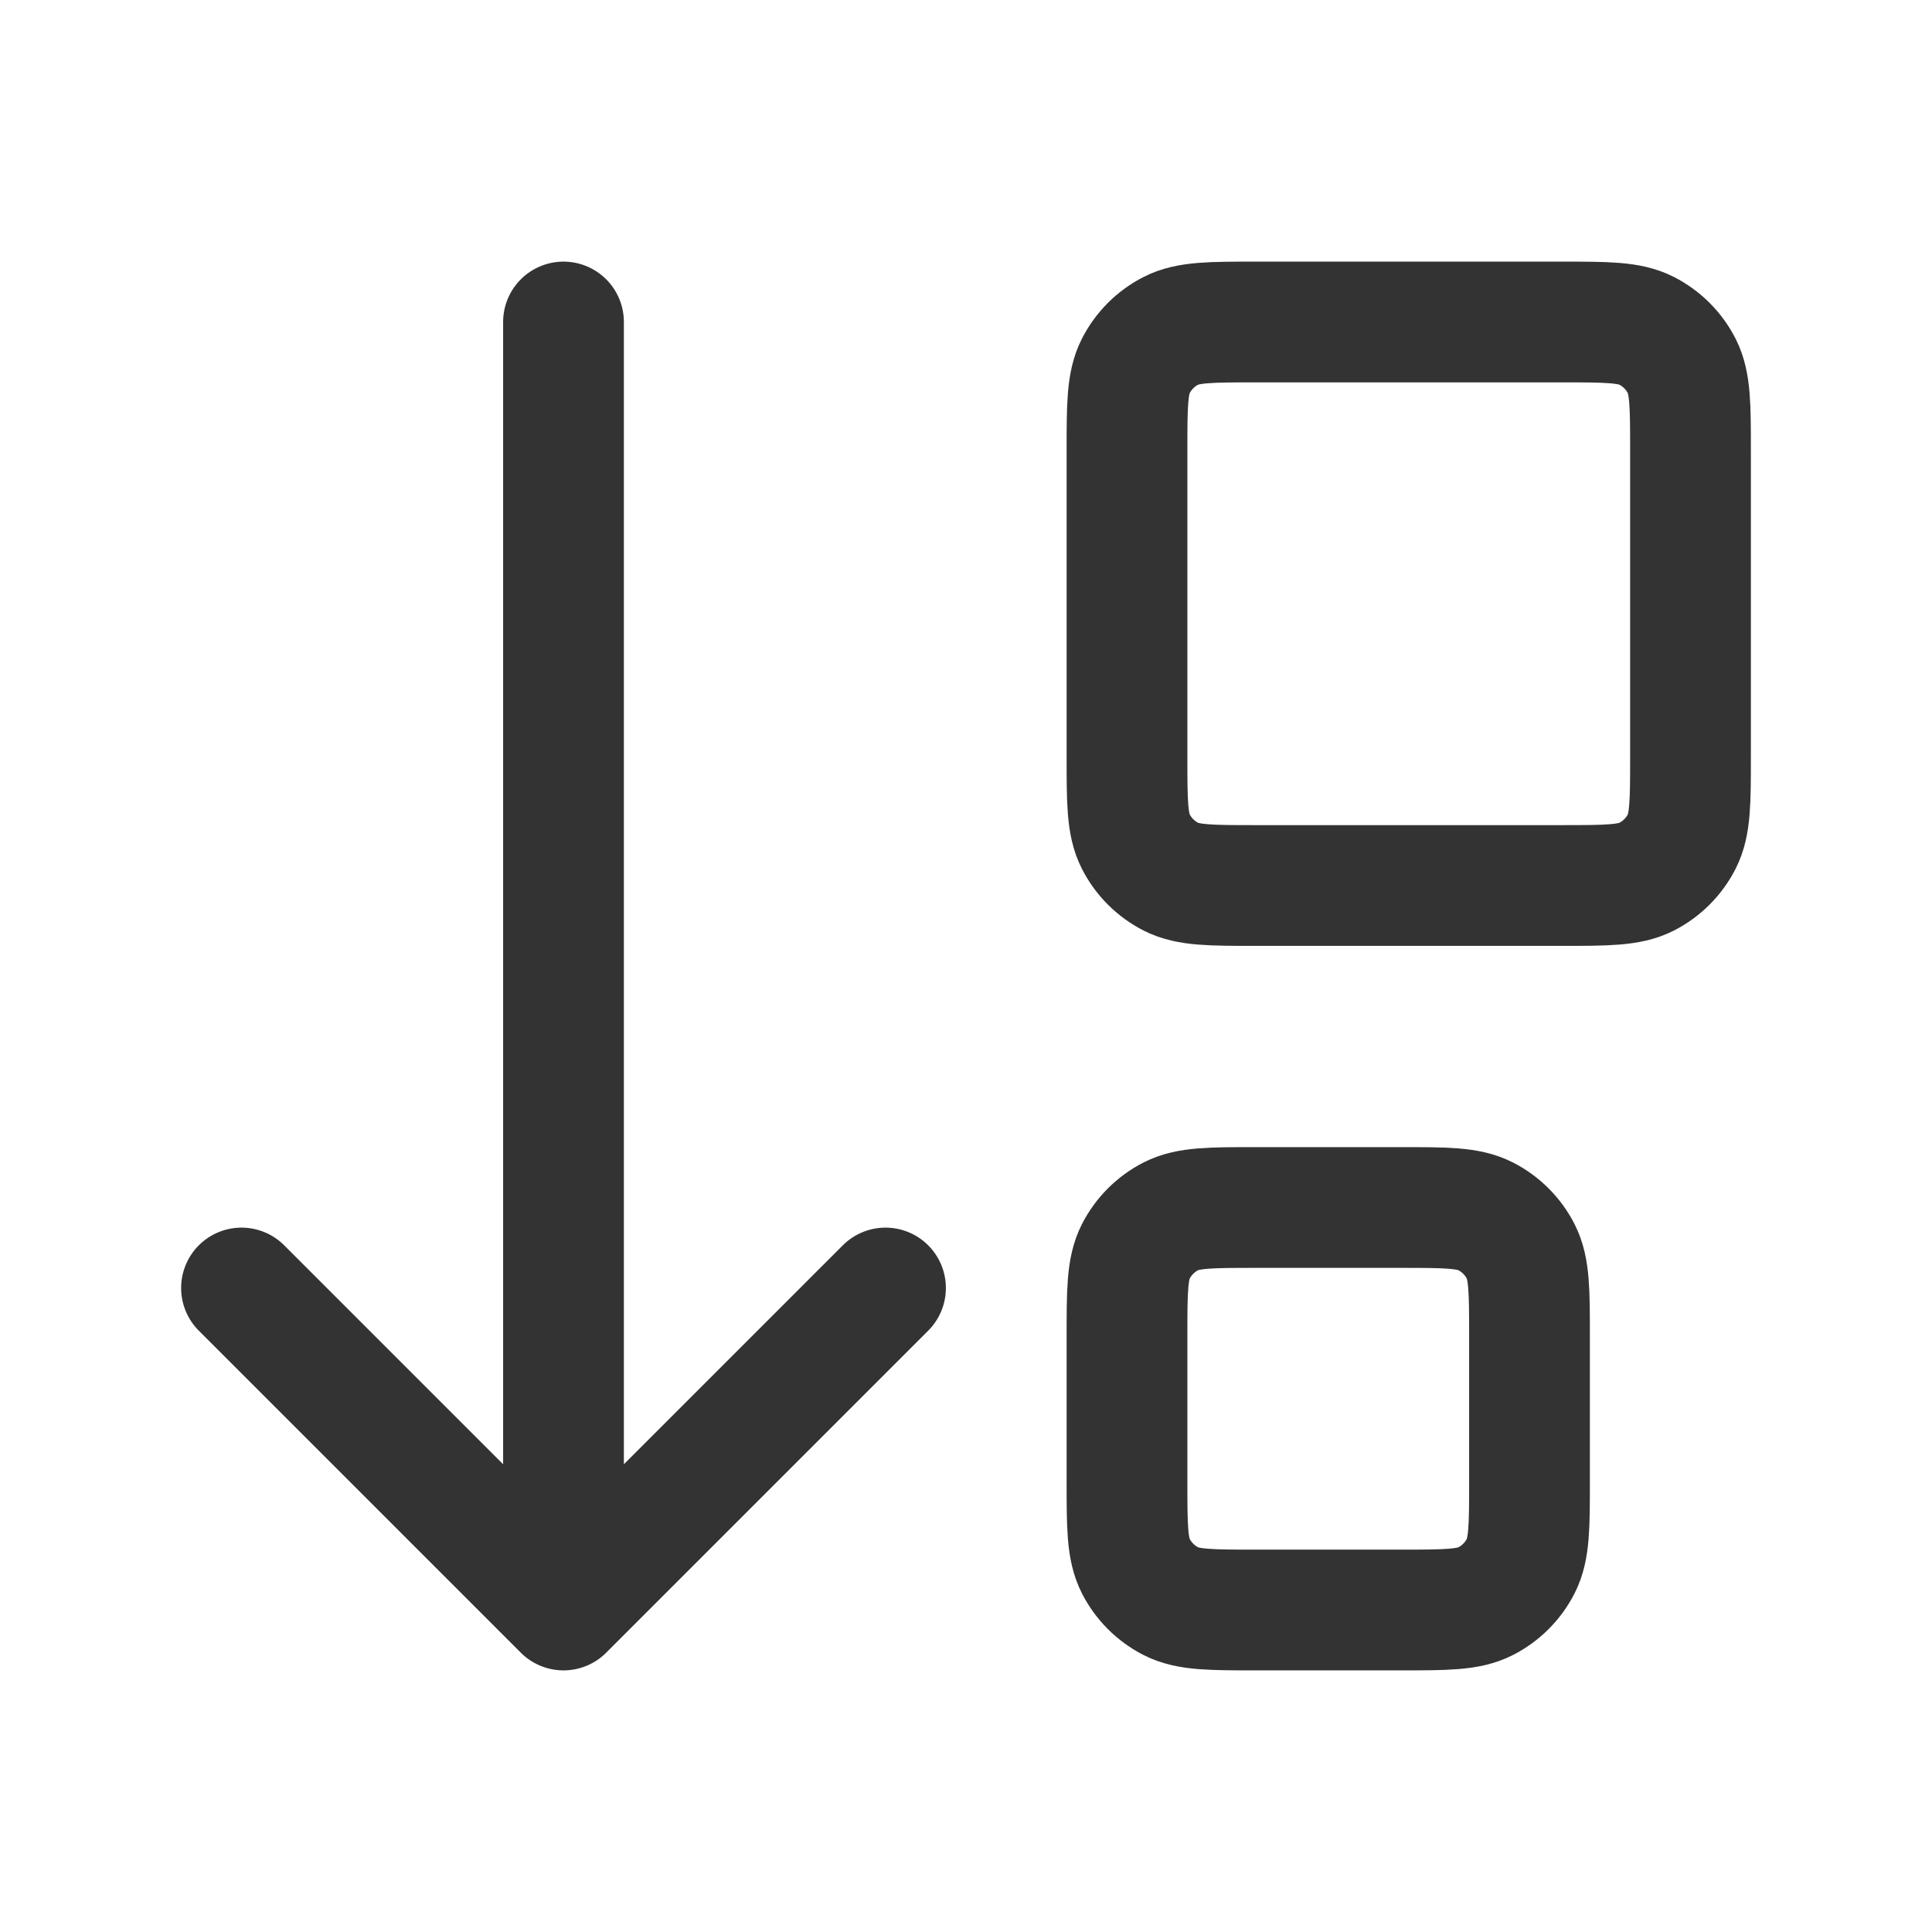
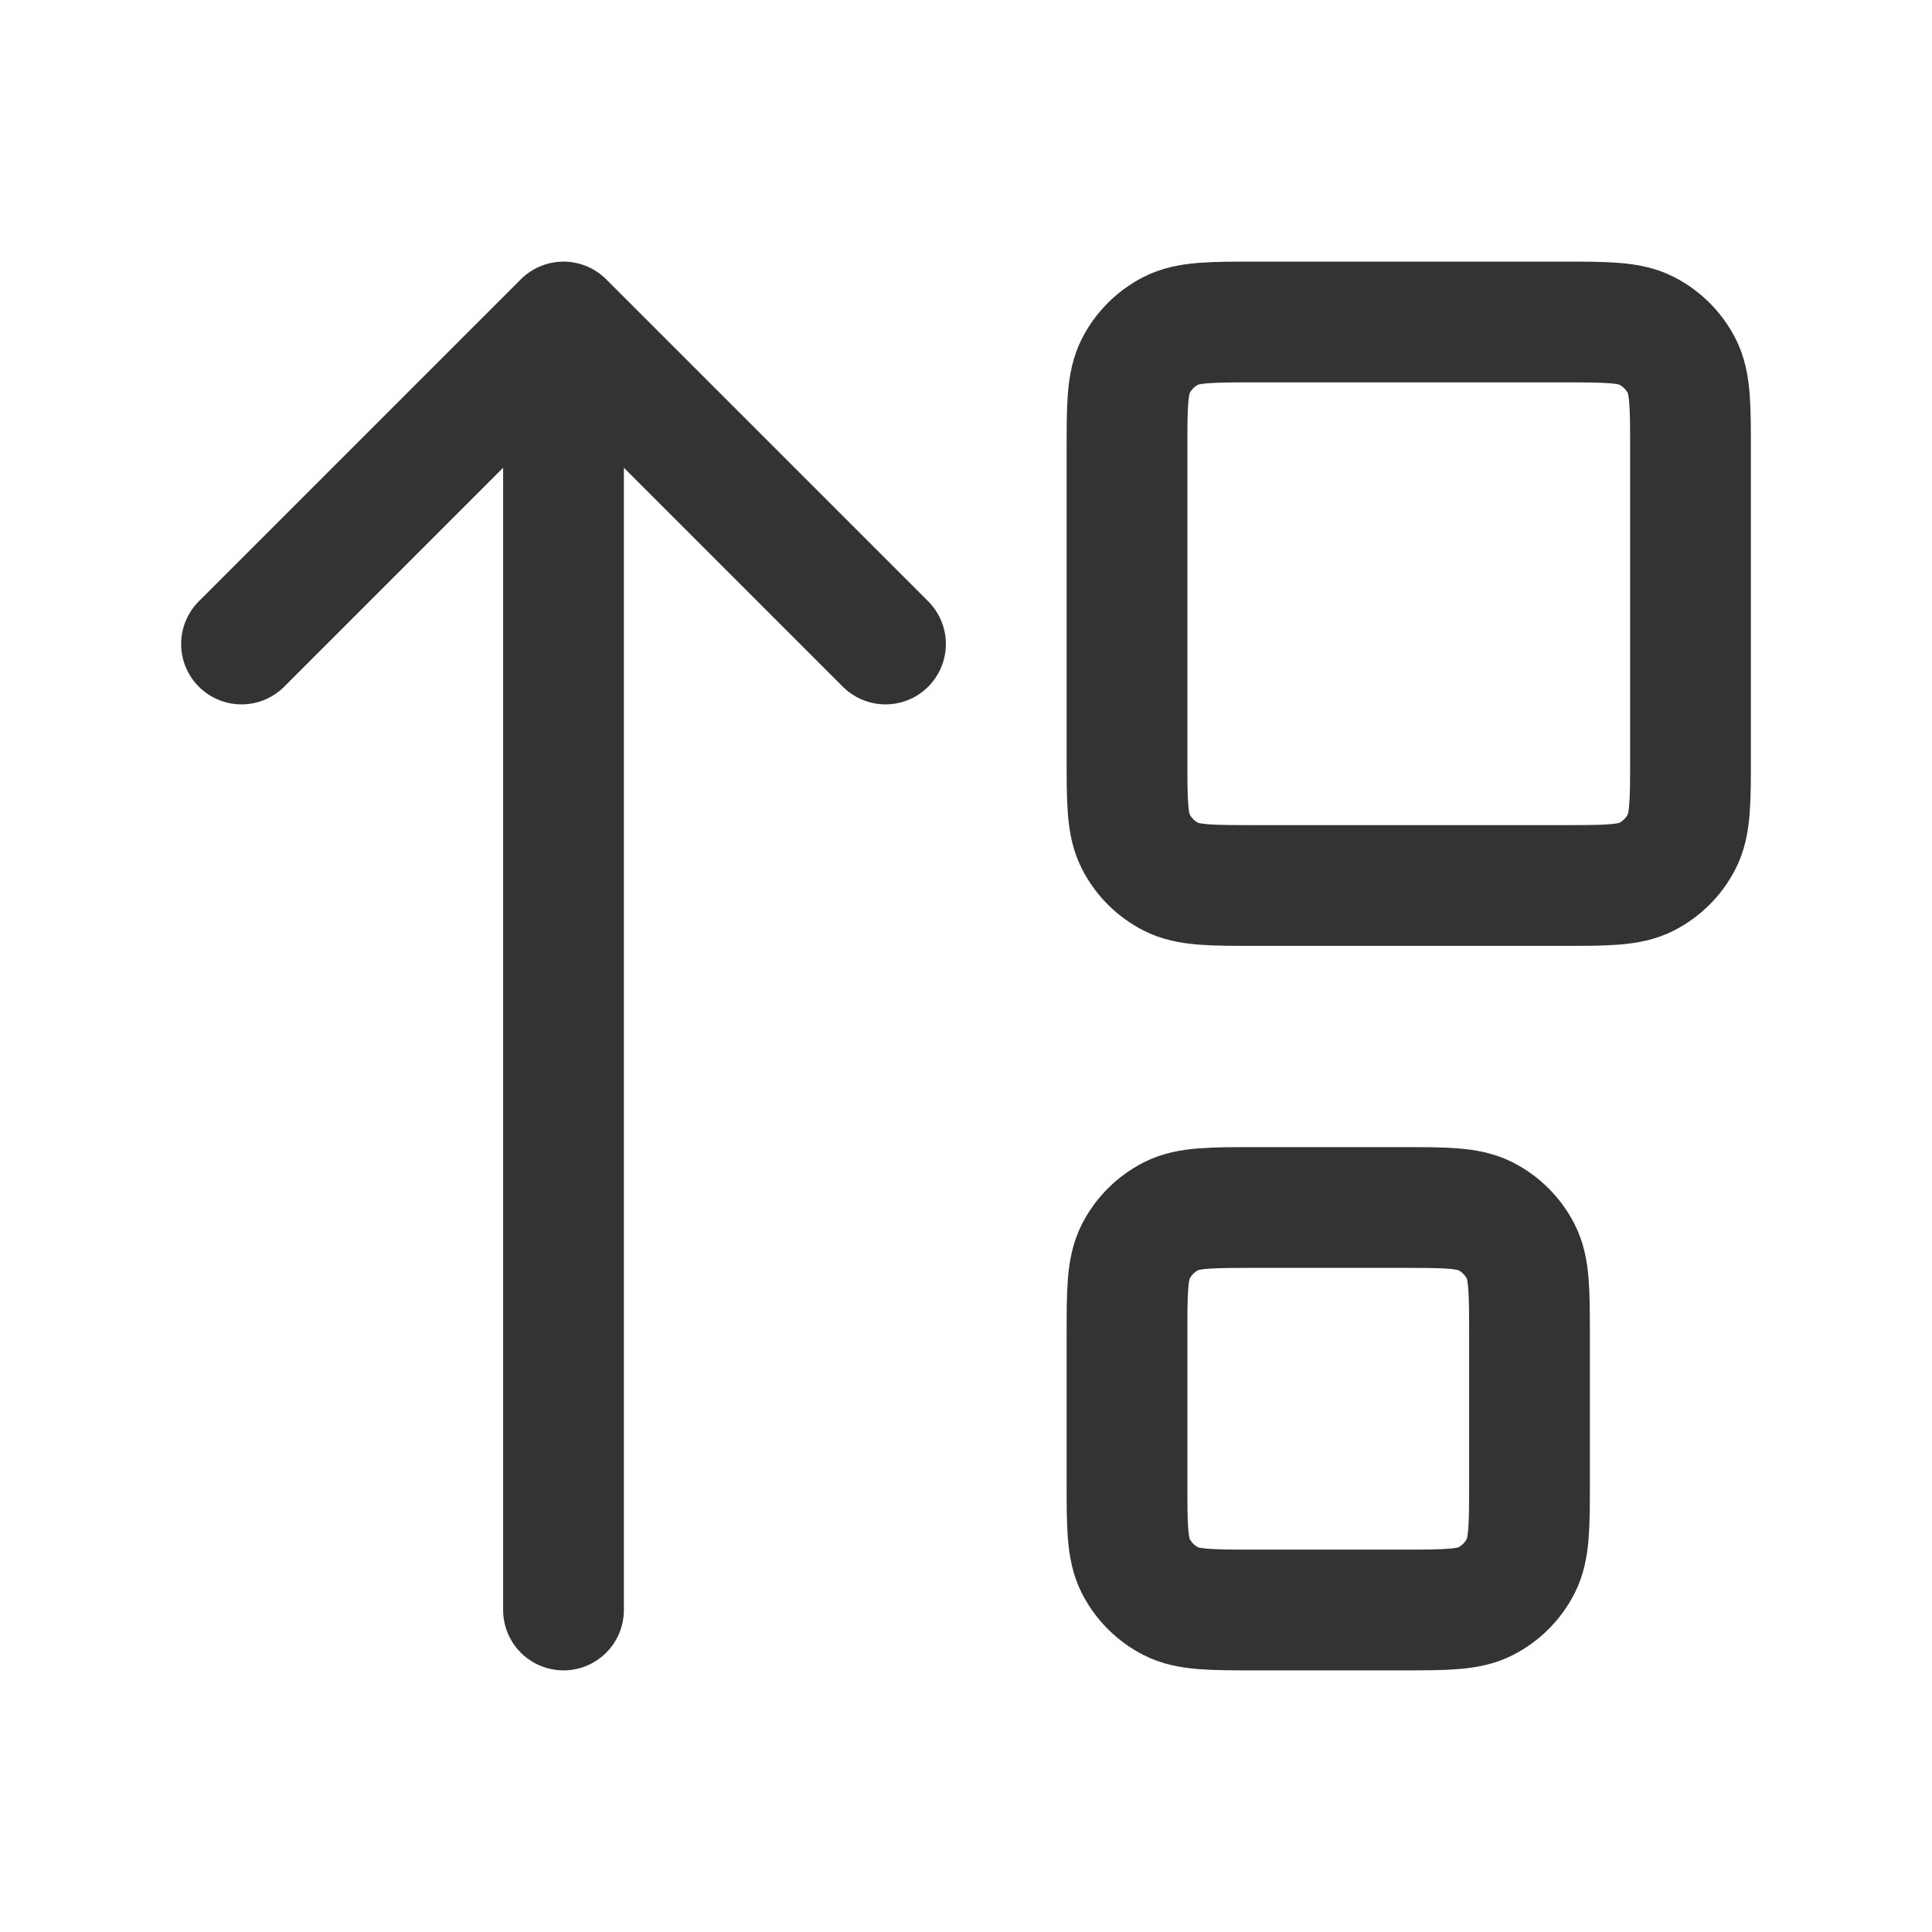
<svg xmlns="http://www.w3.org/2000/svg" width="800px" height="800px" viewBox="0 0 24 24" fill="none">
-   <path d="M7 4V20M7 20L3 16M7 20L11 16M15.6 11H19.4C19.96 11 20.24 11 20.454 10.891C20.642 10.795 20.795 10.642 20.891 10.454C21 10.24 21 9.96 21 9.4V5.6C21 5.04 21 4.76 20.891 4.546C20.795 4.358 20.642 4.205 20.454 4.109C20.24 4 19.96 4 19.4 4H15.6C15.04 4 14.76 4 14.546 4.109C14.358 4.205 14.205 4.358 14.109 4.546C14 4.76 14 5.04 14 5.6V9.4C14 9.96 14 10.24 14.109 10.454C14.205 10.642 14.358 10.795 14.546 10.891C14.76 11 15.04 11 15.6 11ZM15.6 20H17.4C17.96 20 18.24 20 18.454 19.891C18.642 19.795 18.795 19.642 18.891 19.454C19 19.24 19 18.96 19 18.4V16.6C19 16.04 19 15.76 18.891 15.546C18.795 15.358 18.642 15.205 18.454 15.109C18.24 15 17.96 15 17.4 15H15.6C15.04 15 14.76 15 14.546 15.109C14.358 15.205 14.205 15.358 14.109 15.546C14 15.76 14 16.04 14 16.6V18.4C14 18.96 14 19.24 14.109 19.454C14.205 19.642 14.358 19.795 14.546 19.891C14.76 20 15.04 20 15.6 20Z" stroke="#333333" stroke-width="1.5" stroke-linecap="round" stroke-linejoin="round" />
+   <path d="M7 4V20M7 4L11 8M7 4L3 8M15.6 11H19.4C19.96 11 20.24 11 20.454 10.891C20.642 10.795 20.795 10.642 20.891 10.454C21 10.24 21 9.96 21 9.4V5.6C21 5.04 21 4.76 20.891 4.546C20.795 4.358 20.642 4.205 20.454 4.109C20.24 4 19.96 4 19.4 4H15.6C15.04 4 14.76 4 14.546 4.109C14.358 4.205 14.205 4.358 14.109 4.546C14 4.76 14 5.04 14 5.6V9.4C14 9.96 14 10.24 14.109 10.454C14.205 10.642 14.358 10.795 14.546 10.891C14.76 11 15.04 11 15.6 11ZM15.6 20H17.4C17.96 20 18.24 20 18.454 19.891C18.642 19.795 18.795 19.642 18.891 19.454C19 19.24 19 18.96 19 18.4V16.6C19 16.04 19 15.76 18.891 15.546C18.795 15.358 18.642 15.205 18.454 15.109C18.24 15 17.96 15 17.4 15H15.6C15.04 15 14.76 15 14.546 15.109C14.358 15.205 14.205 15.358 14.109 15.546C14 15.76 14 16.04 14 16.6V18.4C14 18.96 14 19.24 14.109 19.454C14.205 19.642 14.358 19.795 14.546 19.891C14.76 20 15.04 20 15.6 20Z" stroke="#333333" stroke-width="1.5" stroke-linecap="round" stroke-linejoin="round" />
</svg>
